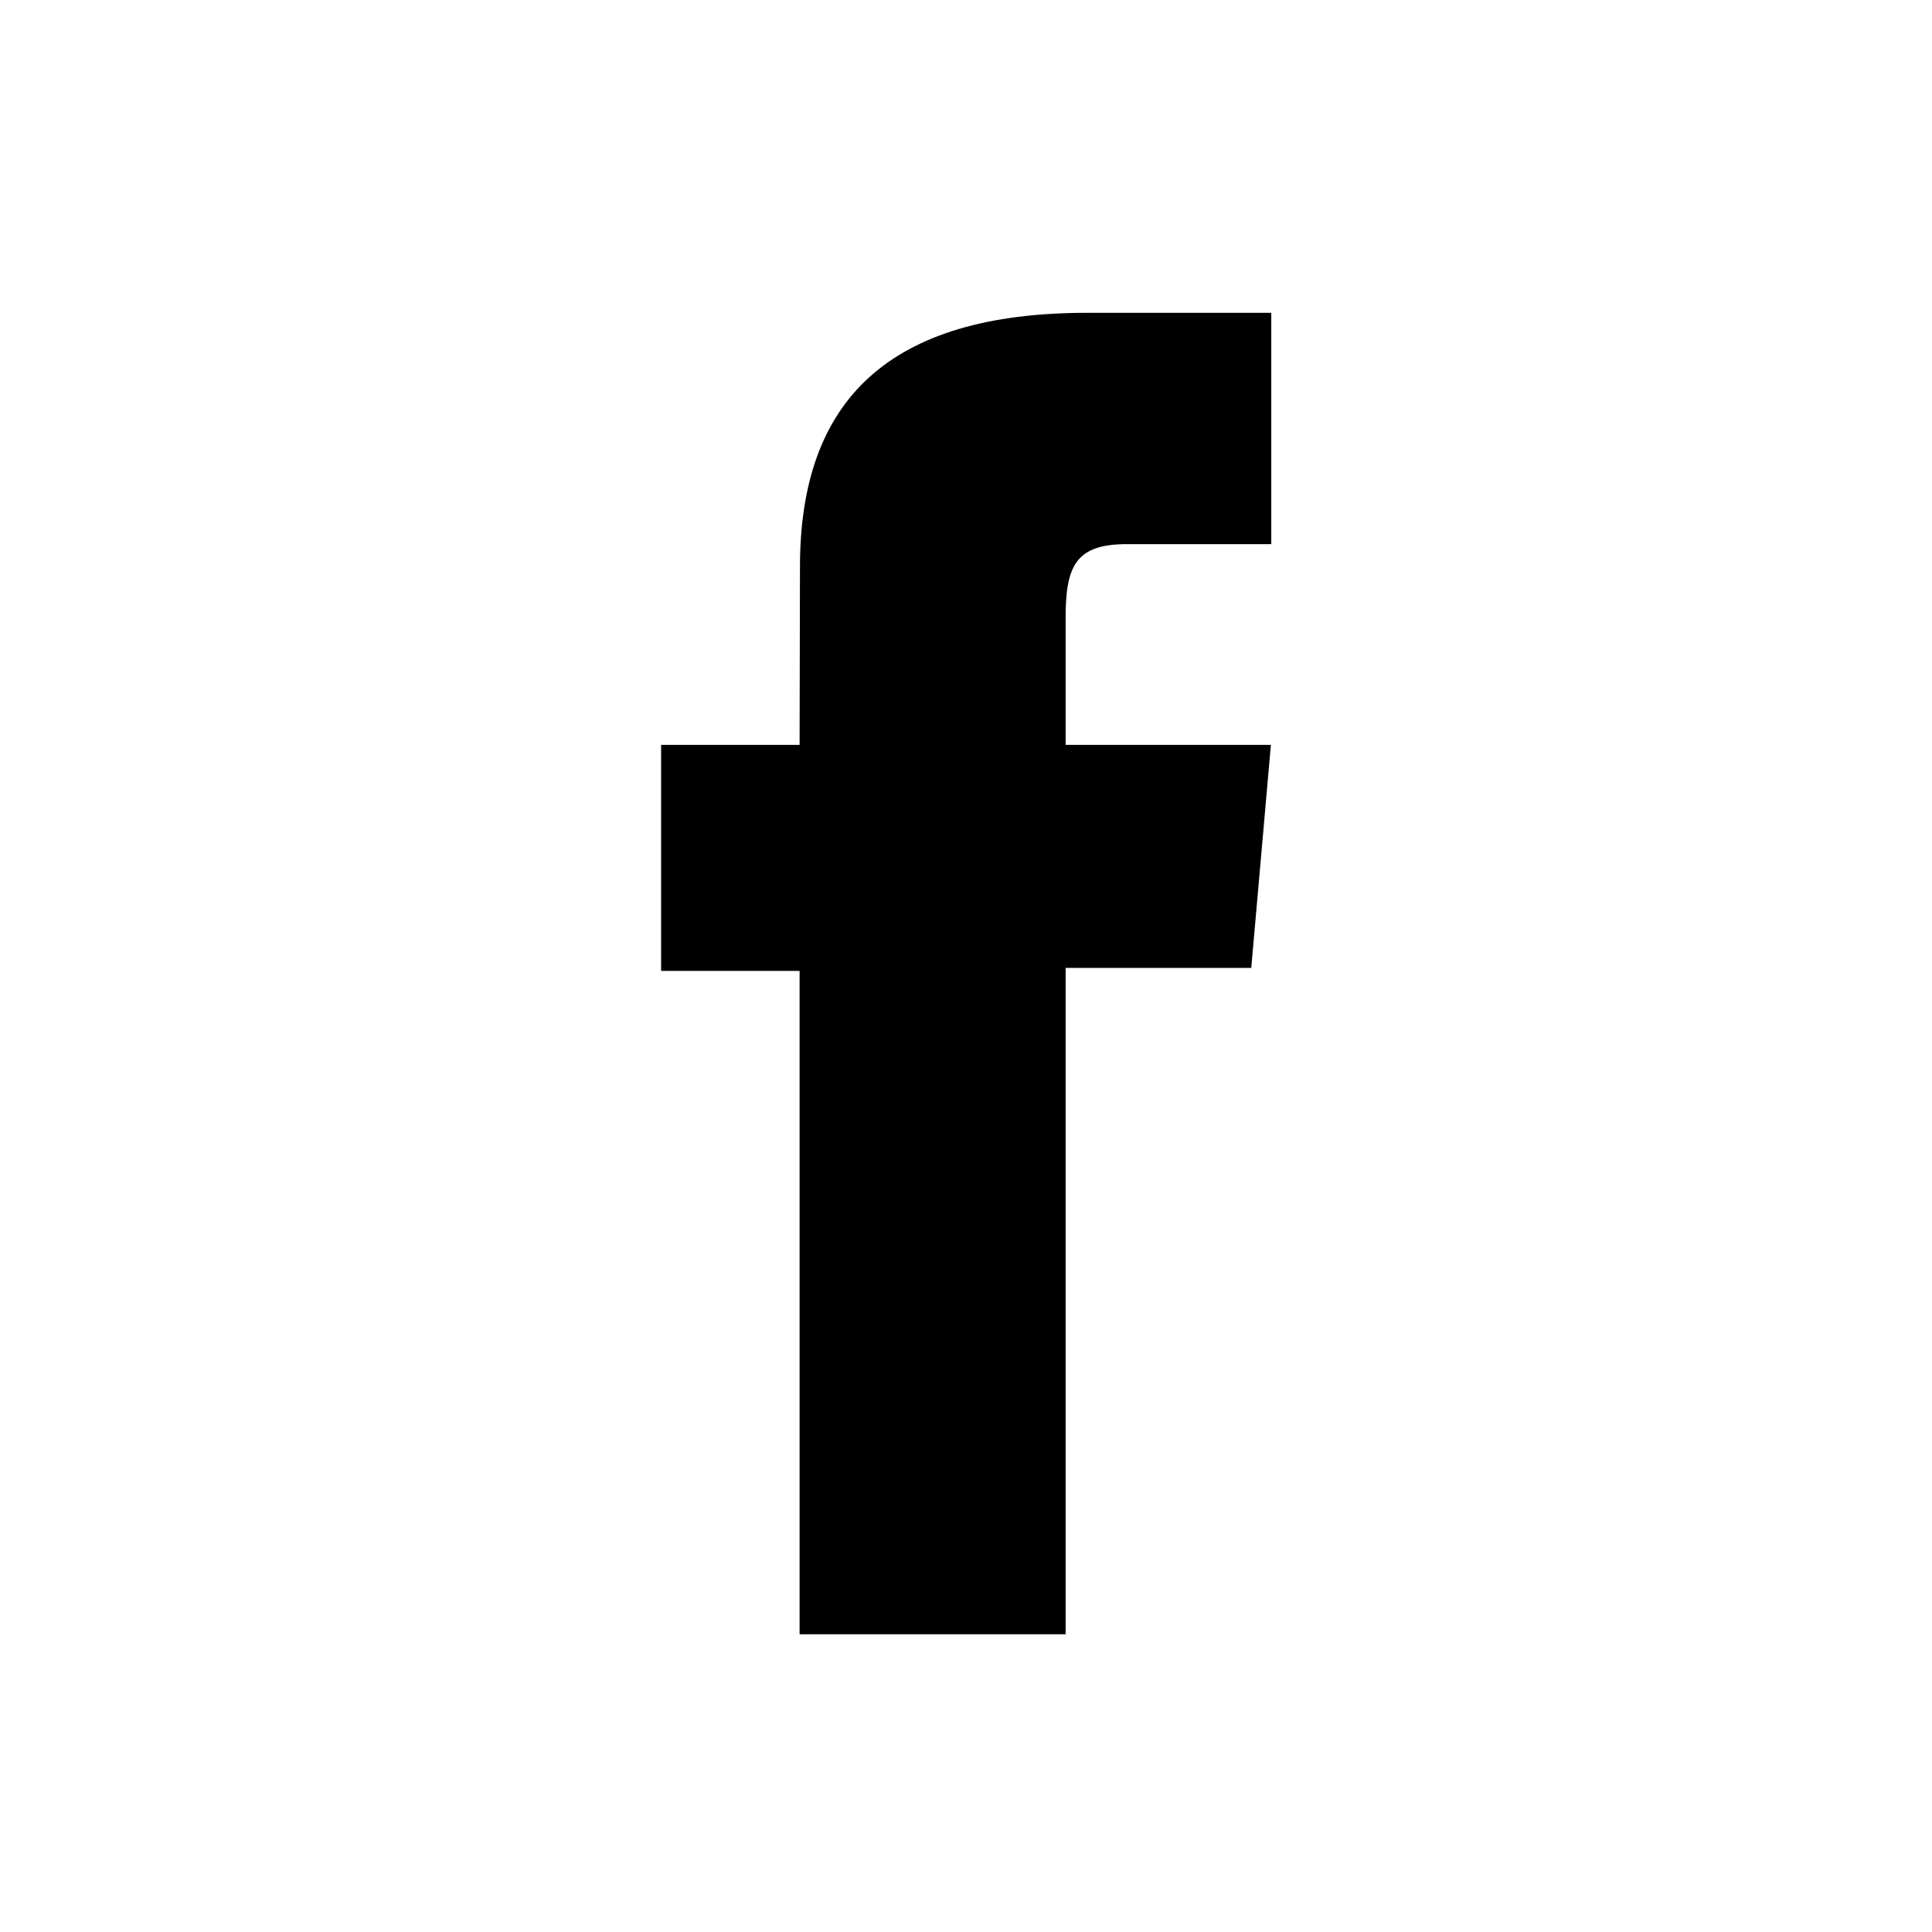
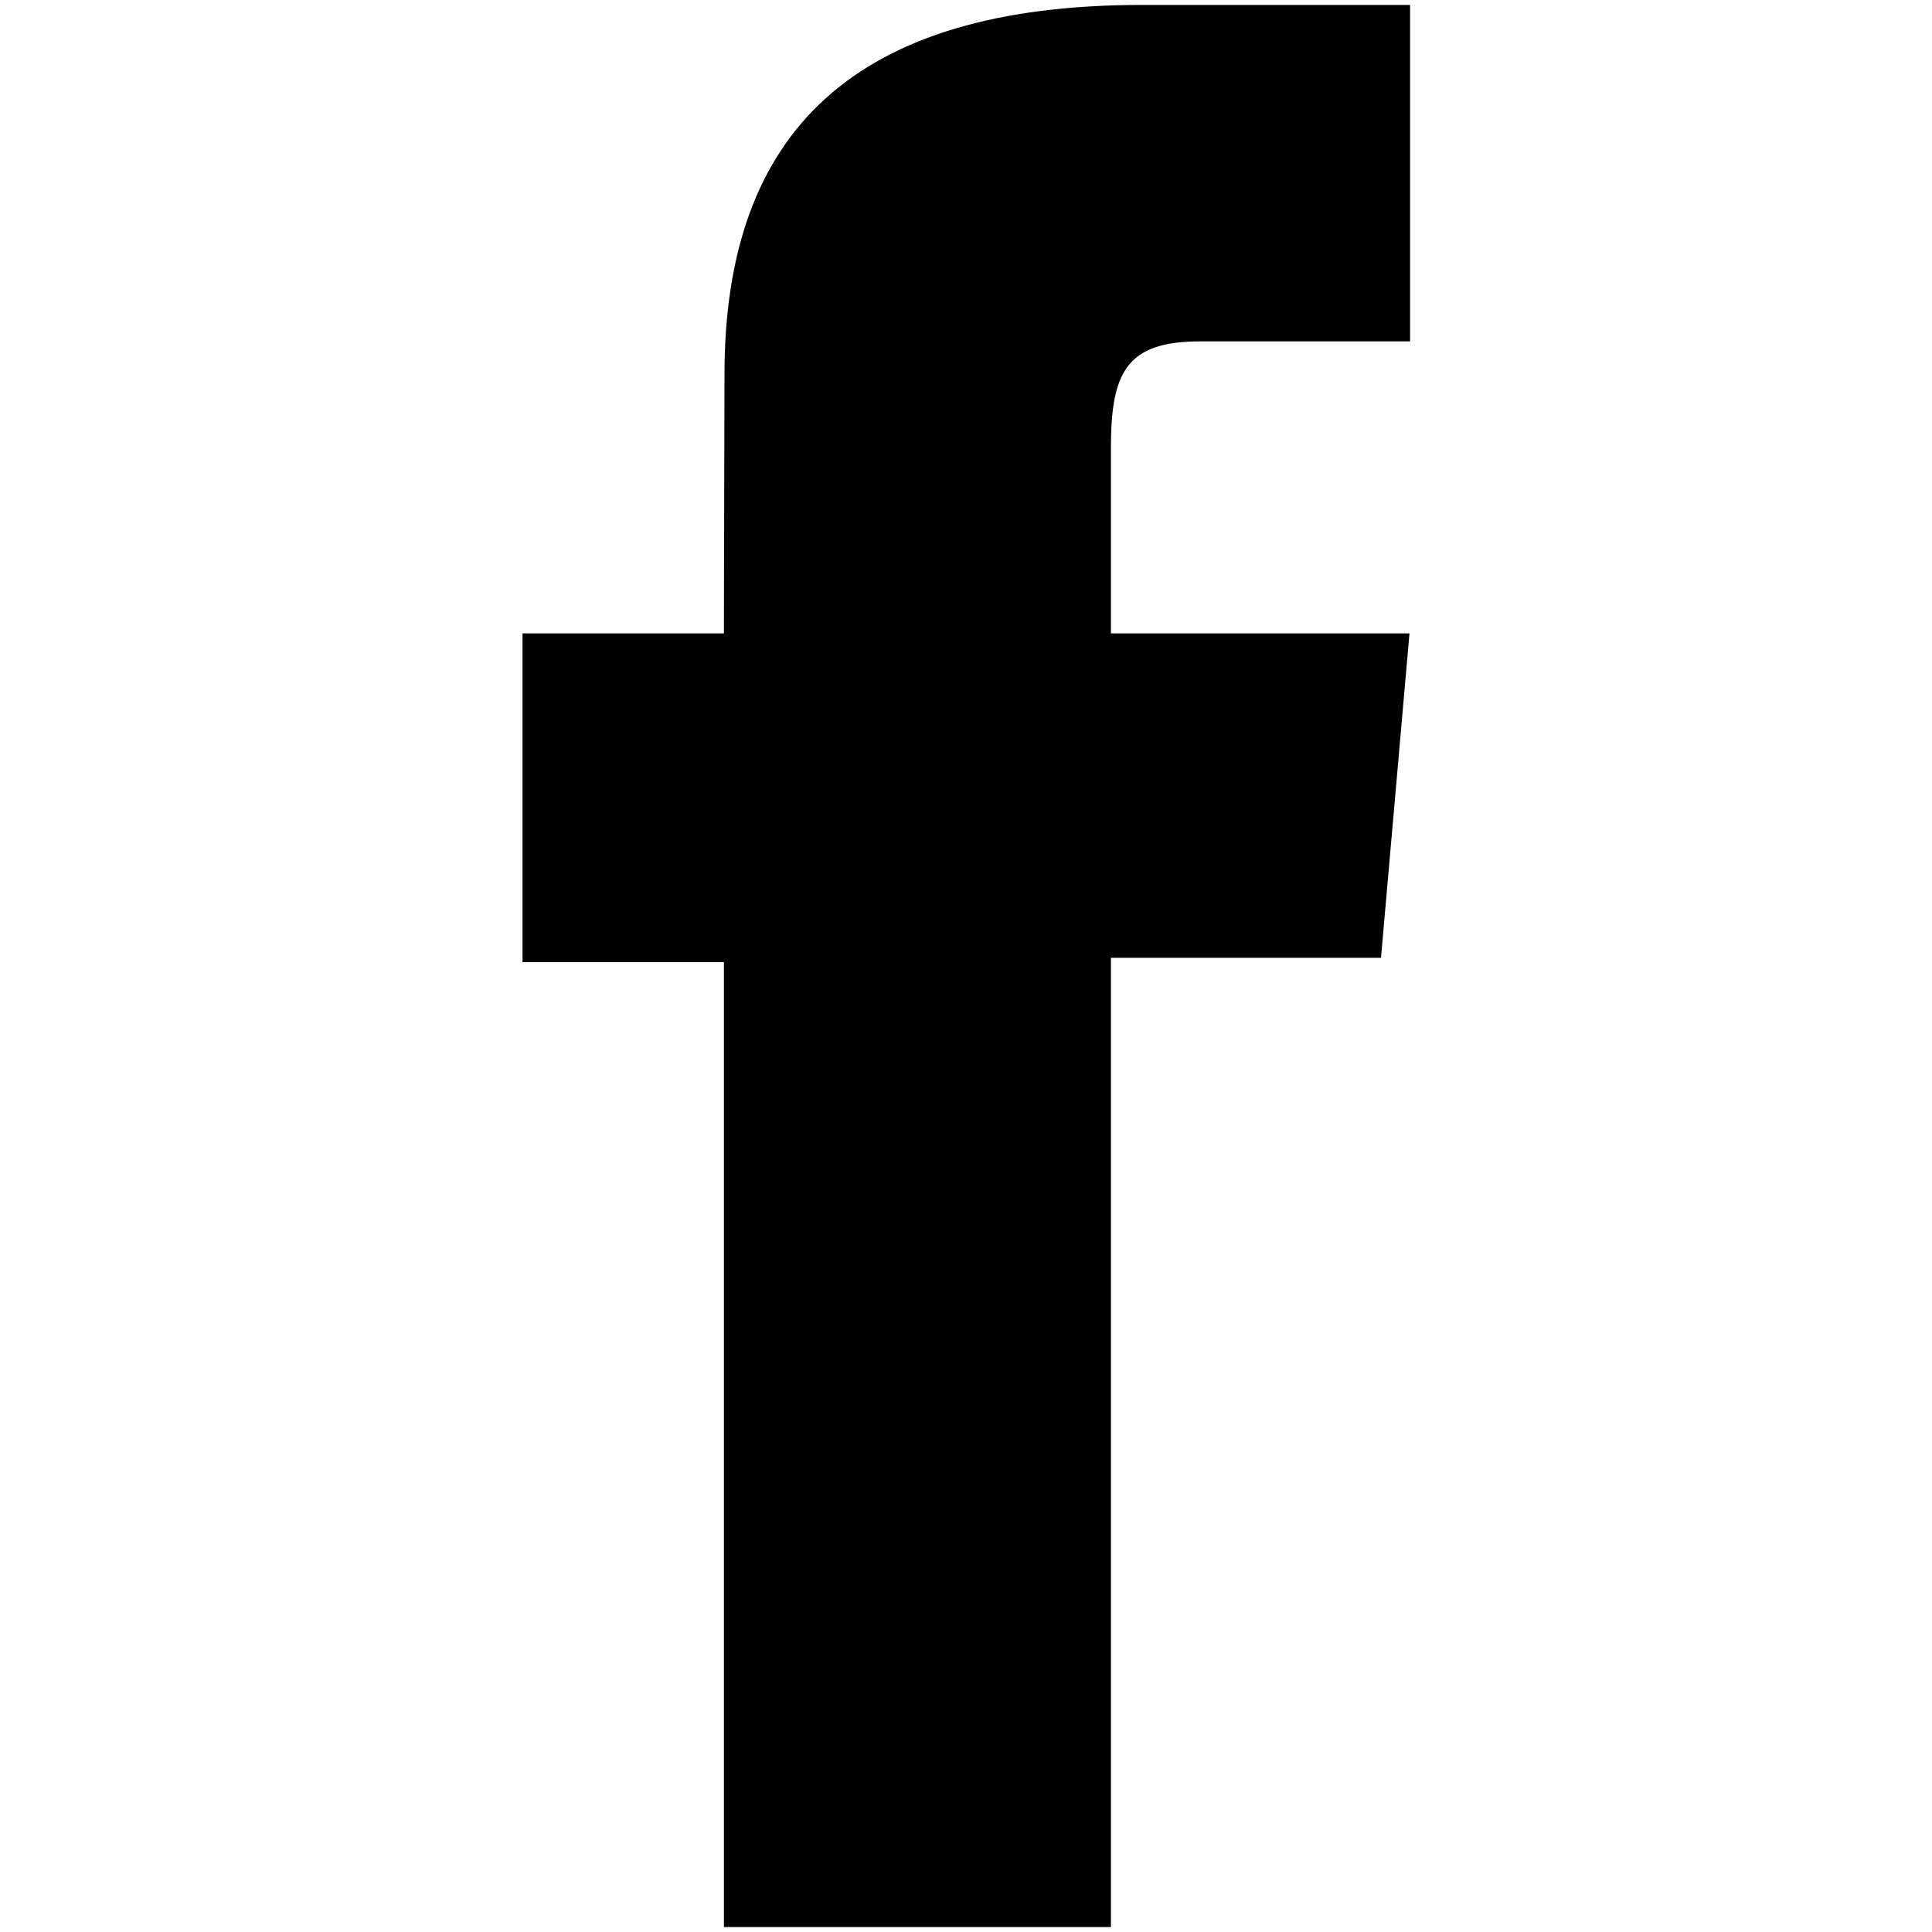
- <svg viewBox="0 0 512 512">
-   <path fill="currentColor" d="M211.9 197.4h-36.7v59.9h36.7V433.1h70.5V256.5h49.2l5.2-59.1h-54.4c0 0 0-22.1 0-33.7 0-13.9 2.8-19.5 16.3-19.5 10.9 0 38.2 0 38.2 0V82.9c0 0-40.2 0-48.8 0 -52.5 0-76.1 23.1-76.1 67.3C211.9 188.8 211.9 197.4 211.9 197.4z" />
+ <svg xmlns="http://www.w3.org/2000/svg" viewBox="0 0 20 20">
+   <path d="M7.494 6.557H5.409v3.403h2.085v9.989H11.5V9.915h2.796l.295-3.358H11.5V4.642c0-.79.159-1.108.926-1.108h2.171V.051h-2.773C8.841.051 7.5 1.364 7.5 3.875c-.006 2.193-.006 2.682-.006 2.682z" fill="currentColor" fill-rule="nonzero" />
</svg>
